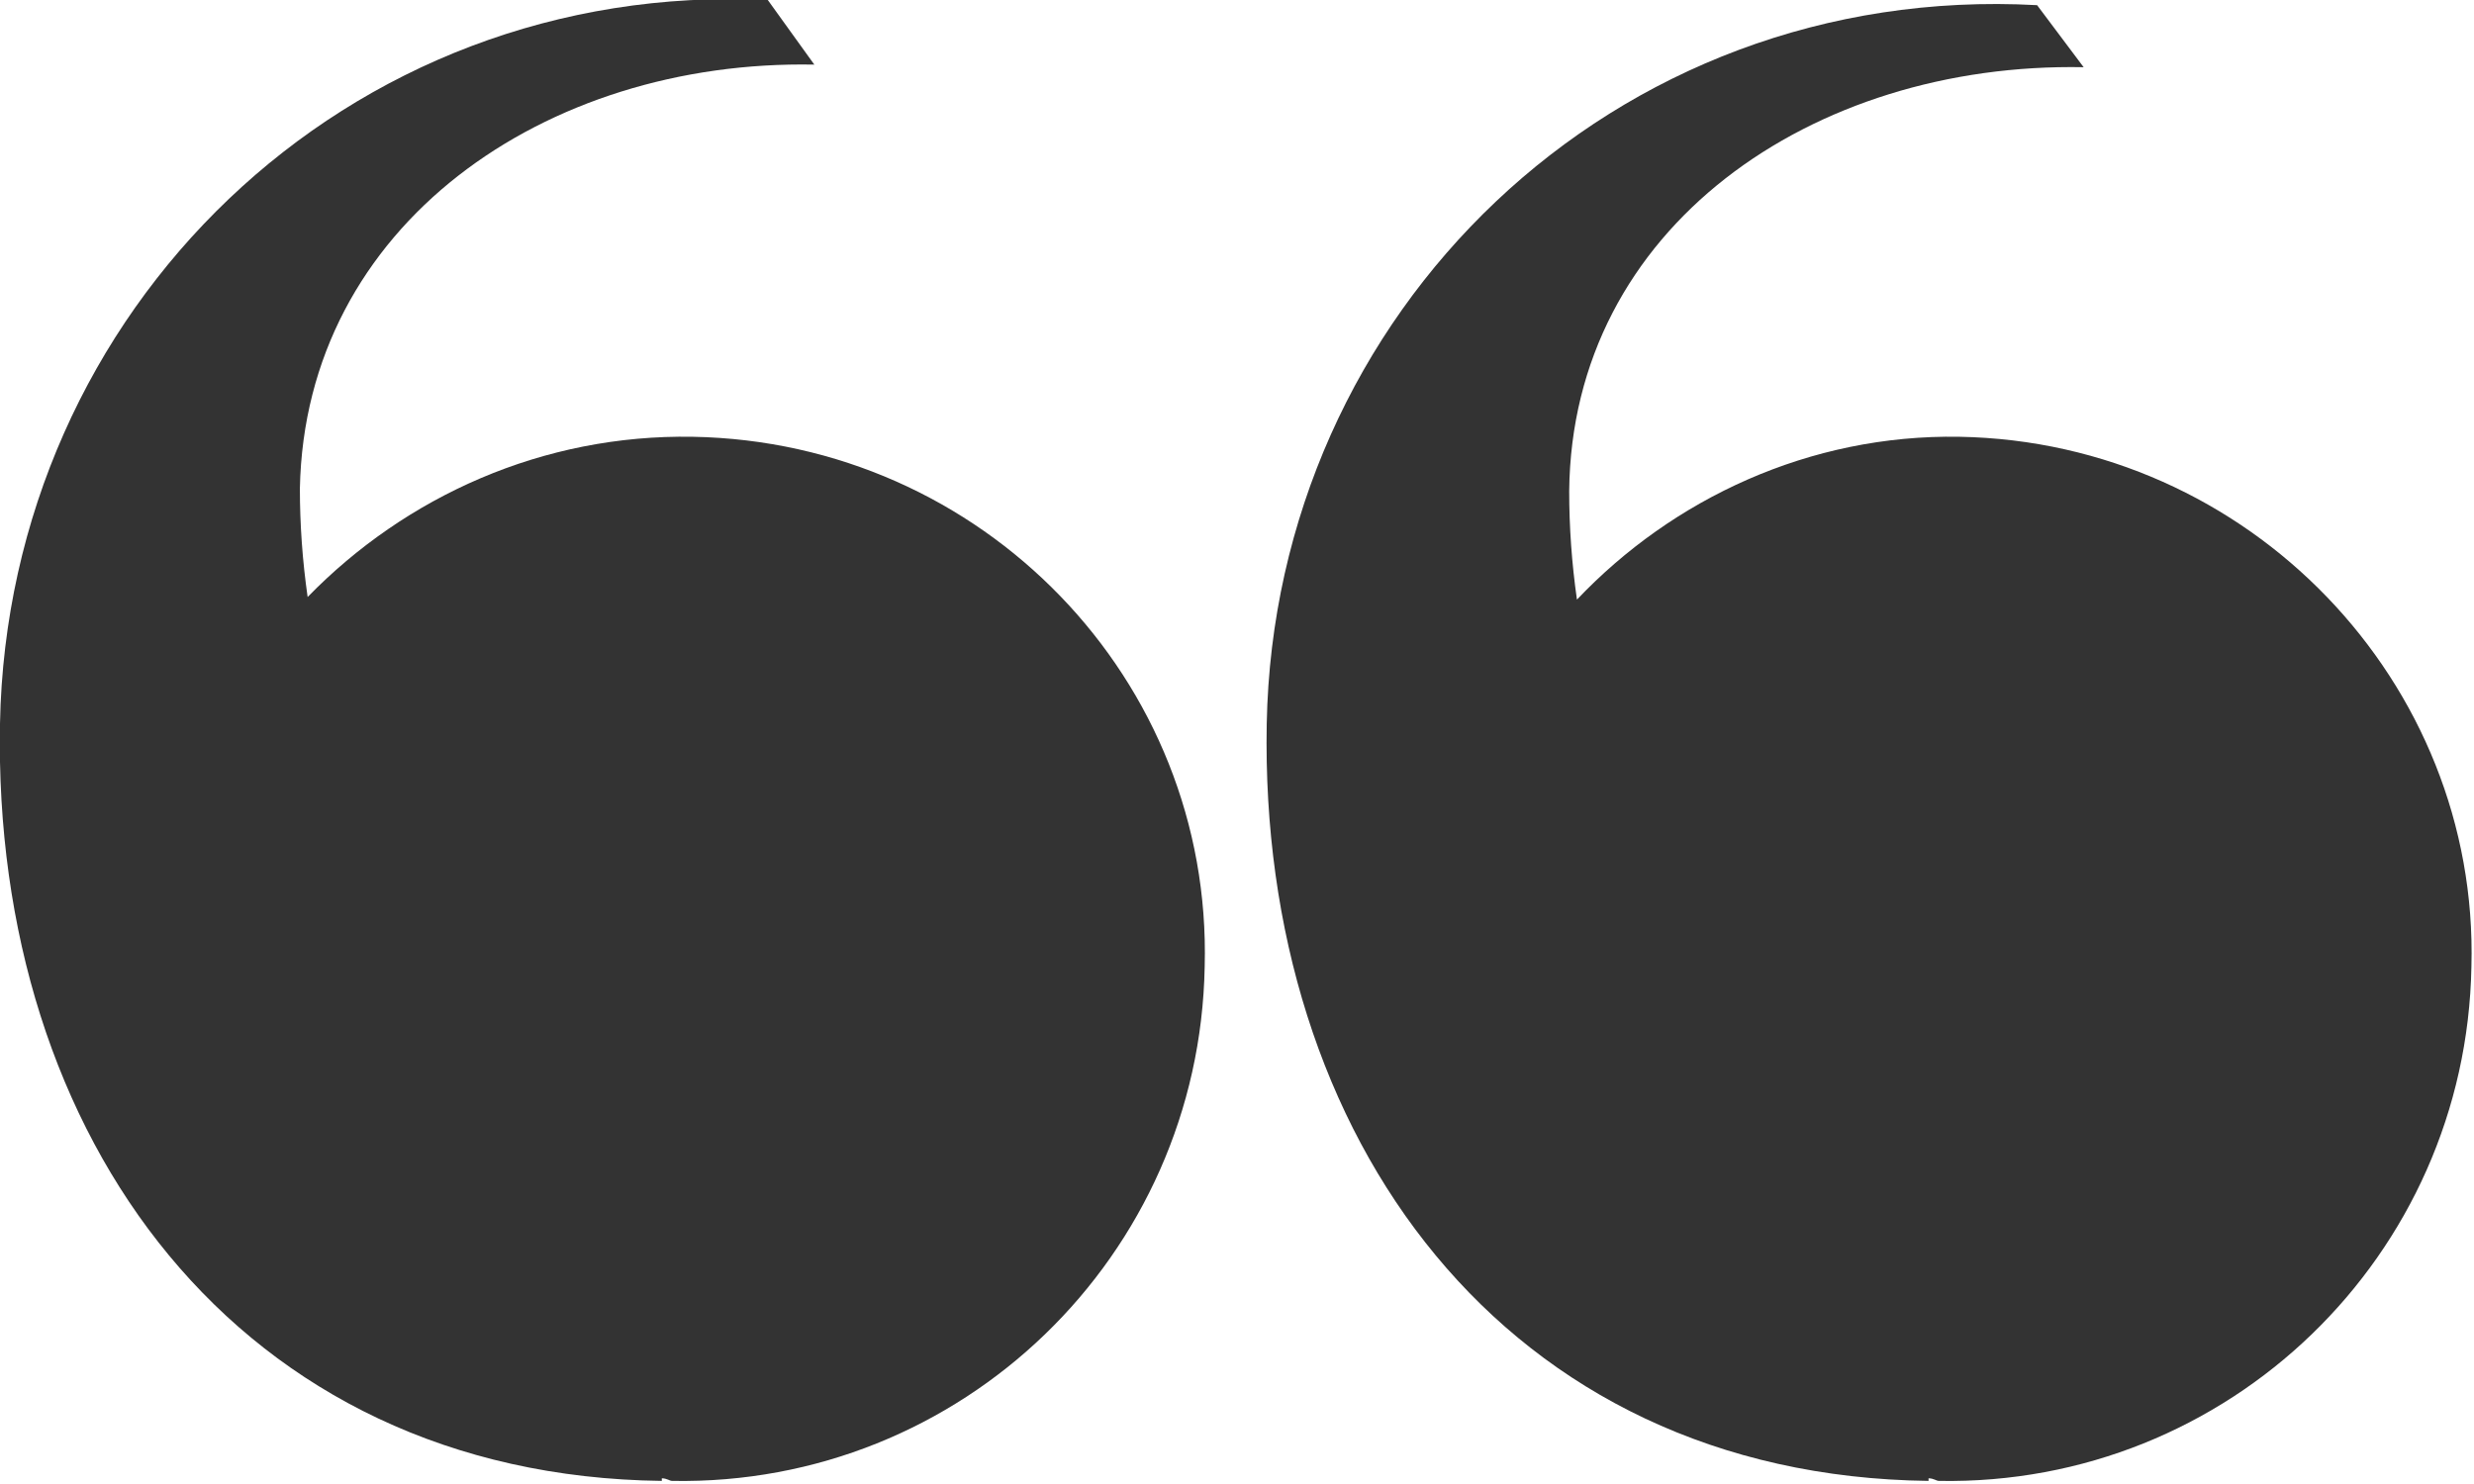
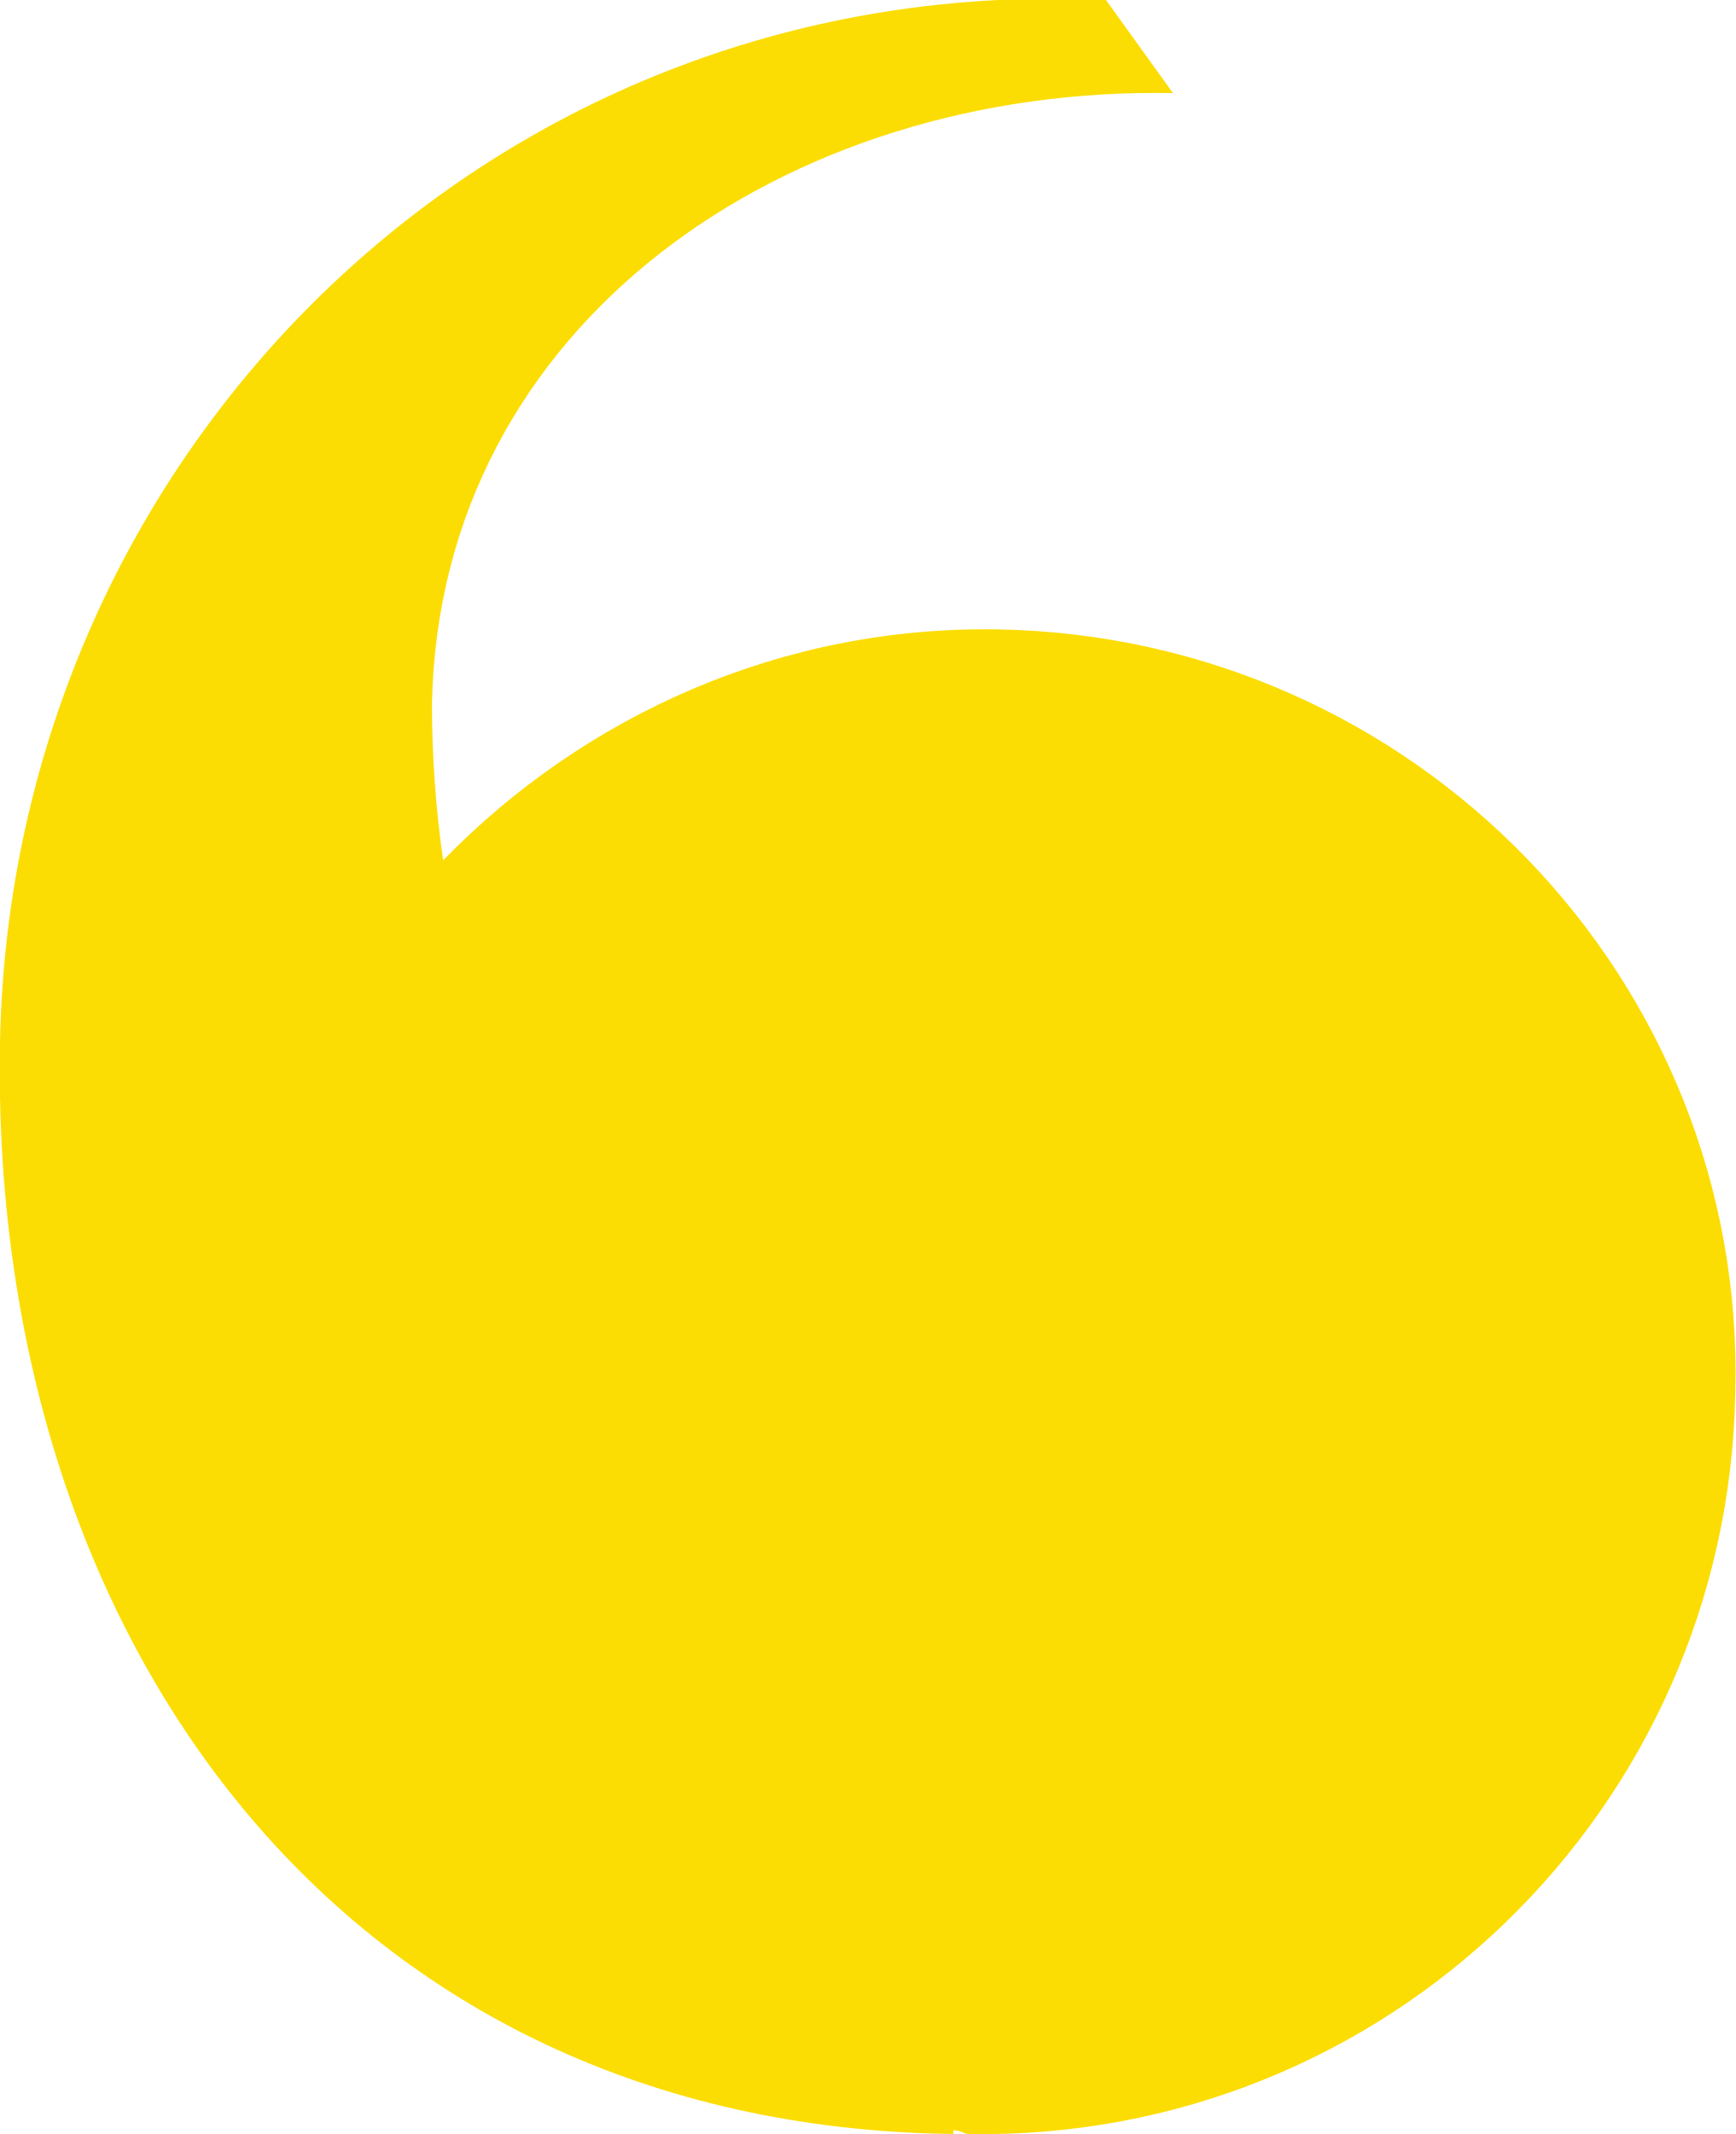
- <svg xmlns="http://www.w3.org/2000/svg" version="1.1" id="Layer_1" x="0px" y="0px" viewBox="0 0 95.7 57.4" enable-background="new 0 0 95.7 57.4" xml:space="preserve">
-   <path fill="#333" d="M26.8,16.9c-5.8-0.1-11.1,2.3-14.9,6.2c-0.2-1.4-0.3-2.8-0.3-4.2C11.8,8.7,21.1,2.3,31.5,2.5L29.7,0C13.4-0.8,0.3,12,0,28  c-0.3,16,9.2,29.1,25.6,29.3l0-0.1c0.2,0,0.3,0.1,0.4,0.1c11.2,0.2,20.4-8.7,20.6-19.9C46.9,26.3,38,17.1,26.8,16.9" />
-   <path fill="#333" d="M75.8,16.9C70,16.8,64.7,19.3,61,23.2c-0.2-1.4-0.3-2.8-0.3-4.2C60.8,8.8,70.1,2.4,80.6,2.6l-1.8-2.4  C62.4-0.7,49.3,12.1,49,28c-0.3,16,9.2,29.1,25.6,29.3l0-0.1c0.2,0,0.3,0.1,0.4,0.1c11.2,0.2,20.4-8.7,20.6-19.9  C95.9,26.4,87,17.1,75.8,16.9" />
+ <svg xmlns="http://www.w3.org/2000/svg" version="1.1" id="Layer_1" x="0px" y="0px" viewBox="0 0 46.6 57.3" style="enable-background:new 0 0 46.6 57.3;" xml:space="preserve">
+   <style type="text/css">
+ 	.st0{fill:#FCDD03;}
+ </style>
+   <path class="st0" d="M26.8,16.9c-5.8-0.1-11.1,2.3-14.9,6.2c-0.2-1.4-0.3-2.8-0.3-4.2C11.8,8.7,21.1,2.3,31.5,2.5L29.7,0  C13.4-0.8,0.3,12,0,28s9.2,29.1,25.6,29.3v-0.1c0.2,0,0.3,0.1,0.4,0.1c11.2,0.2,20.4-8.7,20.6-19.9C46.9,26.3,38,17.1,26.8,16.9" />
</svg>
